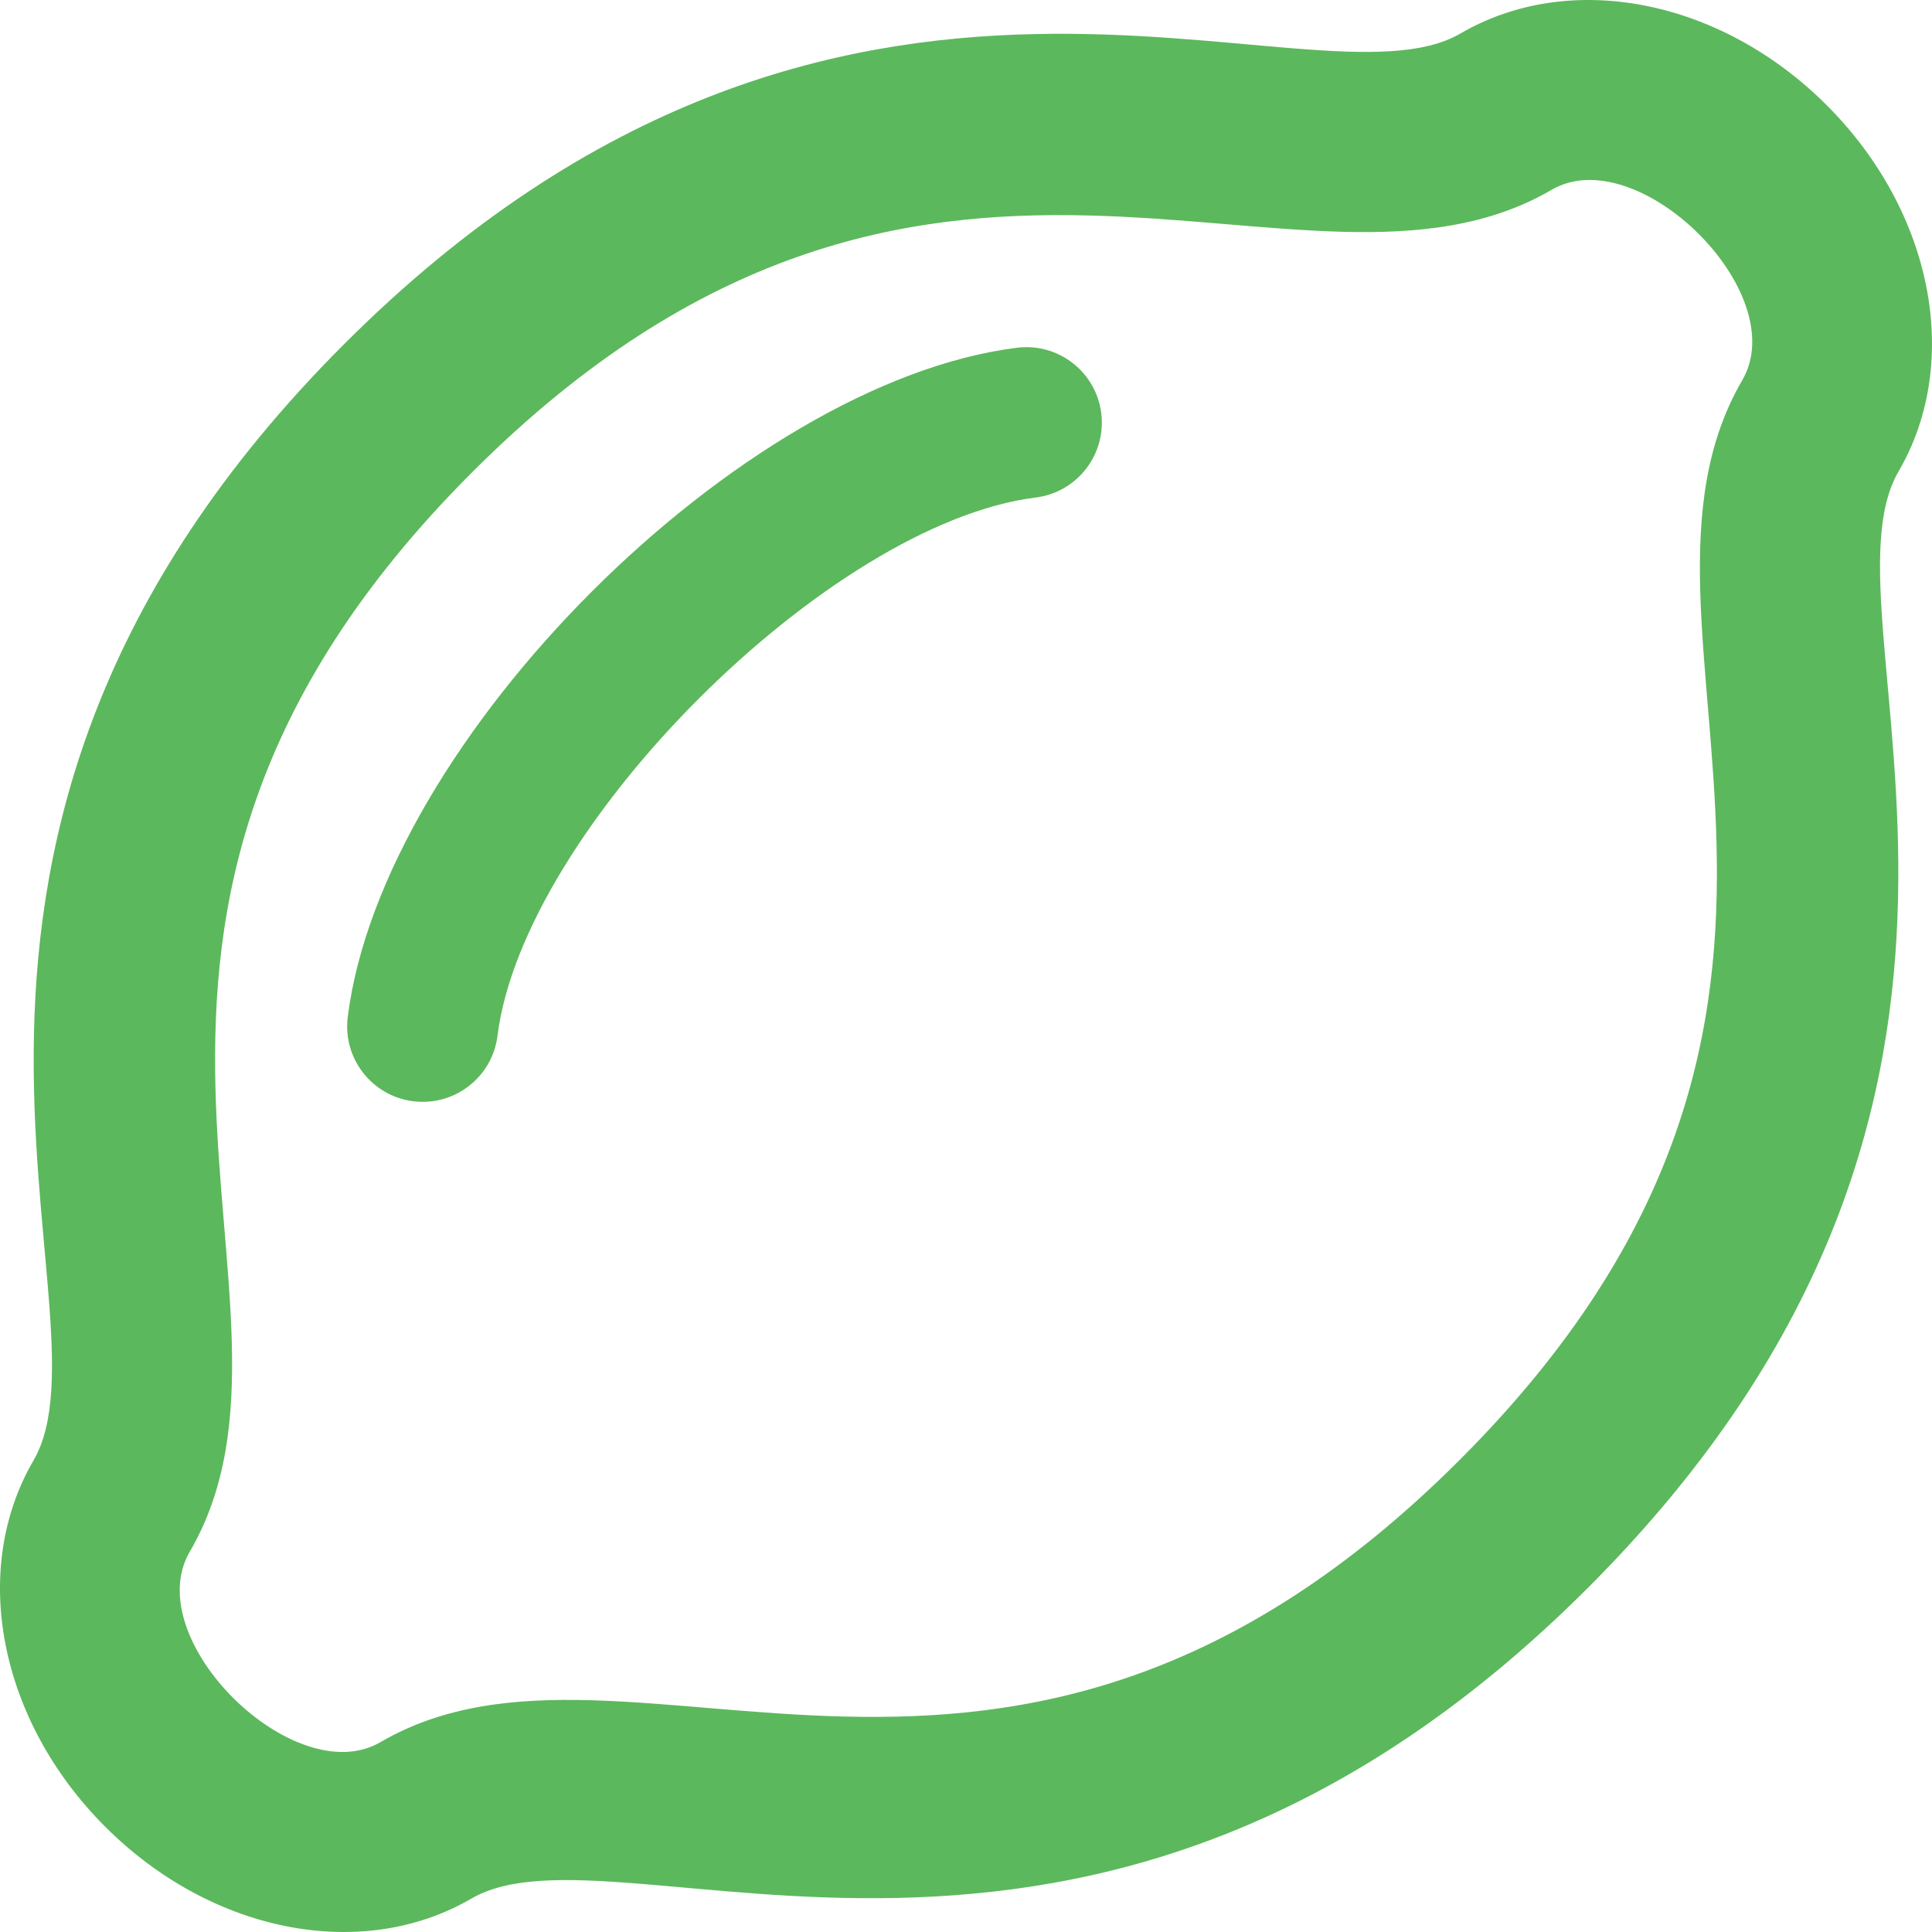
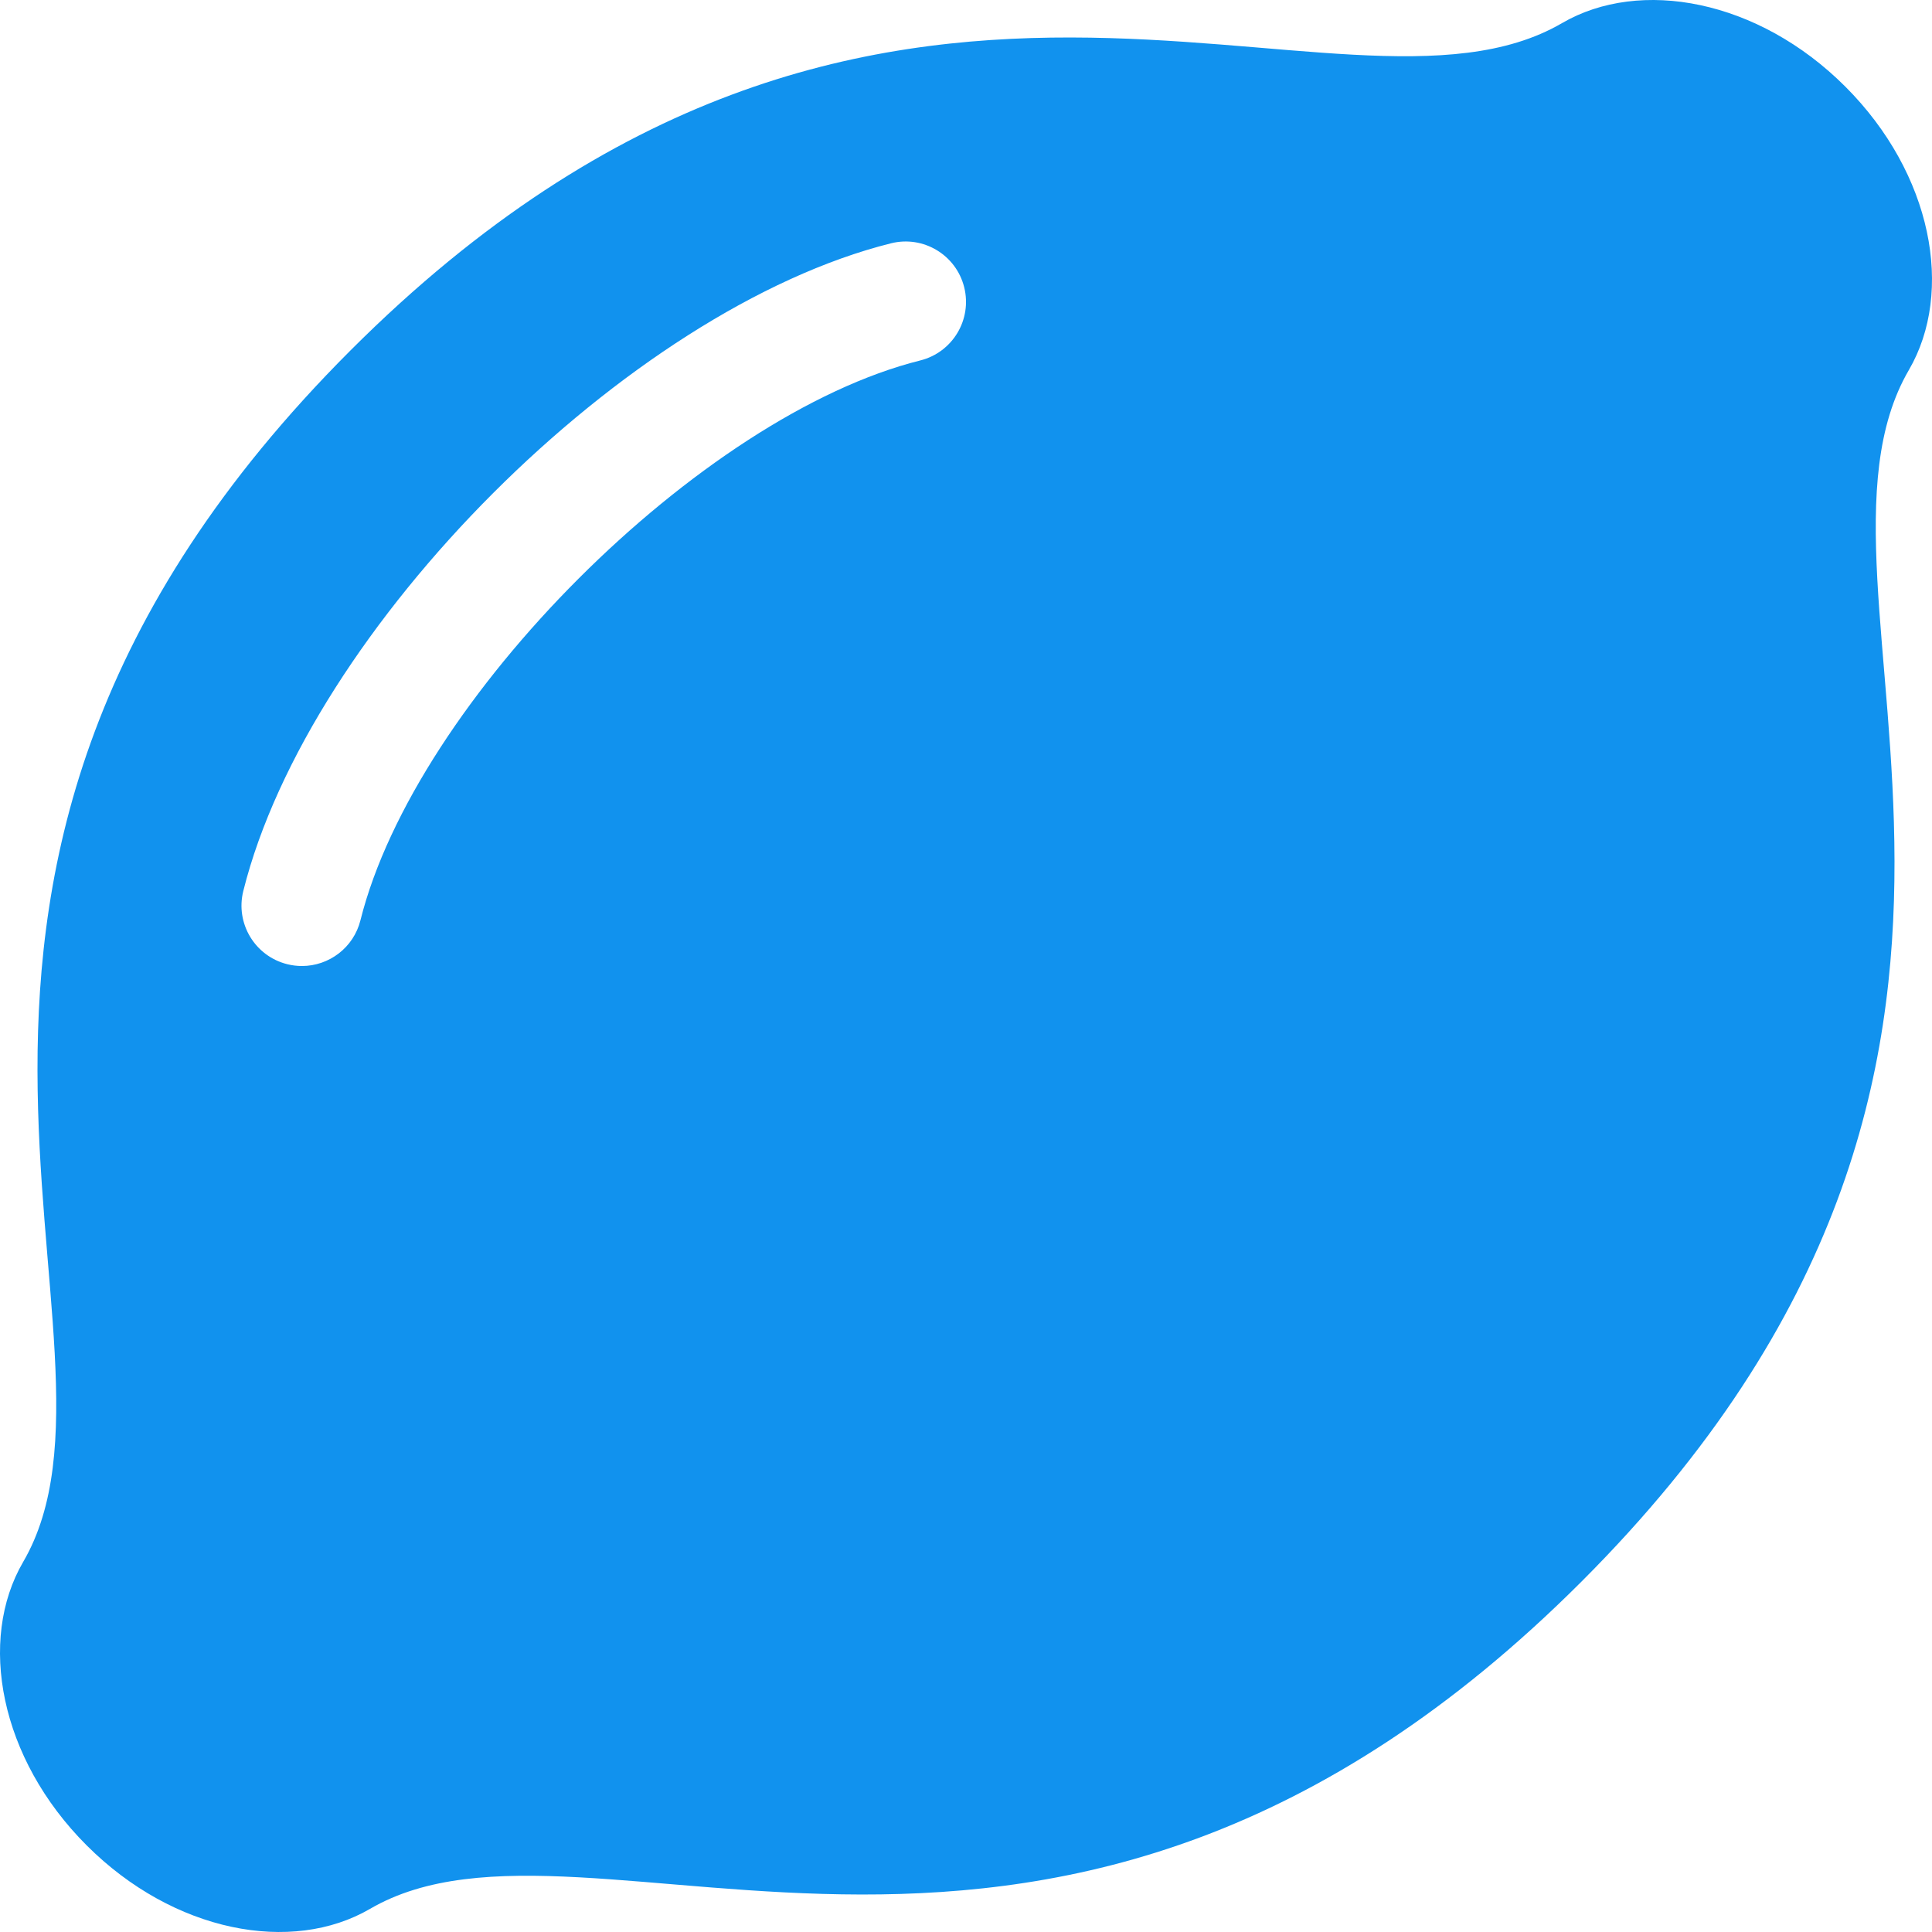
- <svg xmlns="http://www.w3.org/2000/svg" aria-hidden="true" focusable="false" data-prefix="far" data-icon="lemon" class="svg-inline--fa fa-lemon fa-w-16" role="img" viewBox="0 0 512 512">
-   <path fill="#5cb85c" d="M484.112 27.889C455.989-.233 416.108-8.057 387.059 8.865 347.604 31.848 223.504-41.111 91.196 91.197-41.277 223.672 31.923 347.472 8.866 387.058c-16.922 29.051-9.1 68.932 19.022 97.054 28.135 28.135 68.011 35.938 97.057 19.021 39.423-22.97 163.557 49.969 295.858-82.329 132.474-132.477 59.273-256.277 82.331-295.861 16.922-29.05 9.1-68.931-19.022-97.054zm-22.405 72.894c-38.8 66.609 45.6 165.635-74.845 286.08-120.44 120.443-219.475 36.048-286.076 74.843-22.679 13.207-64.035-27.241-50.493-50.488 38.8-66.609-45.6-165.635 74.845-286.08C245.573 4.702 344.616 89.086 411.219 50.292c22.73-13.24 64.005 27.288 50.488 50.491zm-169.861 8.736c1.37 10.96-6.404 20.957-17.365 22.327-54.846 6.855-135.779 87.787-142.635 142.635-1.373 10.989-11.399 18.734-22.326 17.365-10.961-1.37-18.735-11.366-17.365-22.326 9.162-73.286 104.167-168.215 177.365-177.365 10.953-1.368 20.956 6.403 22.326 17.364z" />
+ <svg xmlns="http://www.w3.org/2000/svg" aria-hidden="true" focusable="false" data-prefix="fas" data-icon="lemon" class="svg-inline--fa fa-lemon fa-w-16" role="img" viewBox="0 0 512 512">
+   <path fill="#1192ee" d="M489.038 22.963C465.944-.13 434.648-5.93 413.947 6.129c-58.906 34.312-181.25-53.077-321.073 86.746S40.441 355.041 6.129 413.945c-12.059 20.702-6.26 51.999 16.833 75.093 23.095 23.095 54.392 28.891 75.095 16.832 58.901-34.31 181.246 53.079 321.068-86.743S471.56 156.96 505.871 98.056c12.059-20.702 6.261-51.999-16.833-75.093zM243.881 95.522c-58.189 14.547-133.808 90.155-148.358 148.358-1.817 7.27-8.342 12.124-15.511 12.124-1.284 0-2.59-.156-3.893-.481-8.572-2.144-13.784-10.83-11.642-19.403C81.901 166.427 166.316 81.93 236.119 64.478c8.575-2.143 17.261 3.069 19.403 11.642s-3.069 17.259-11.641 19.402z" />
</svg>
